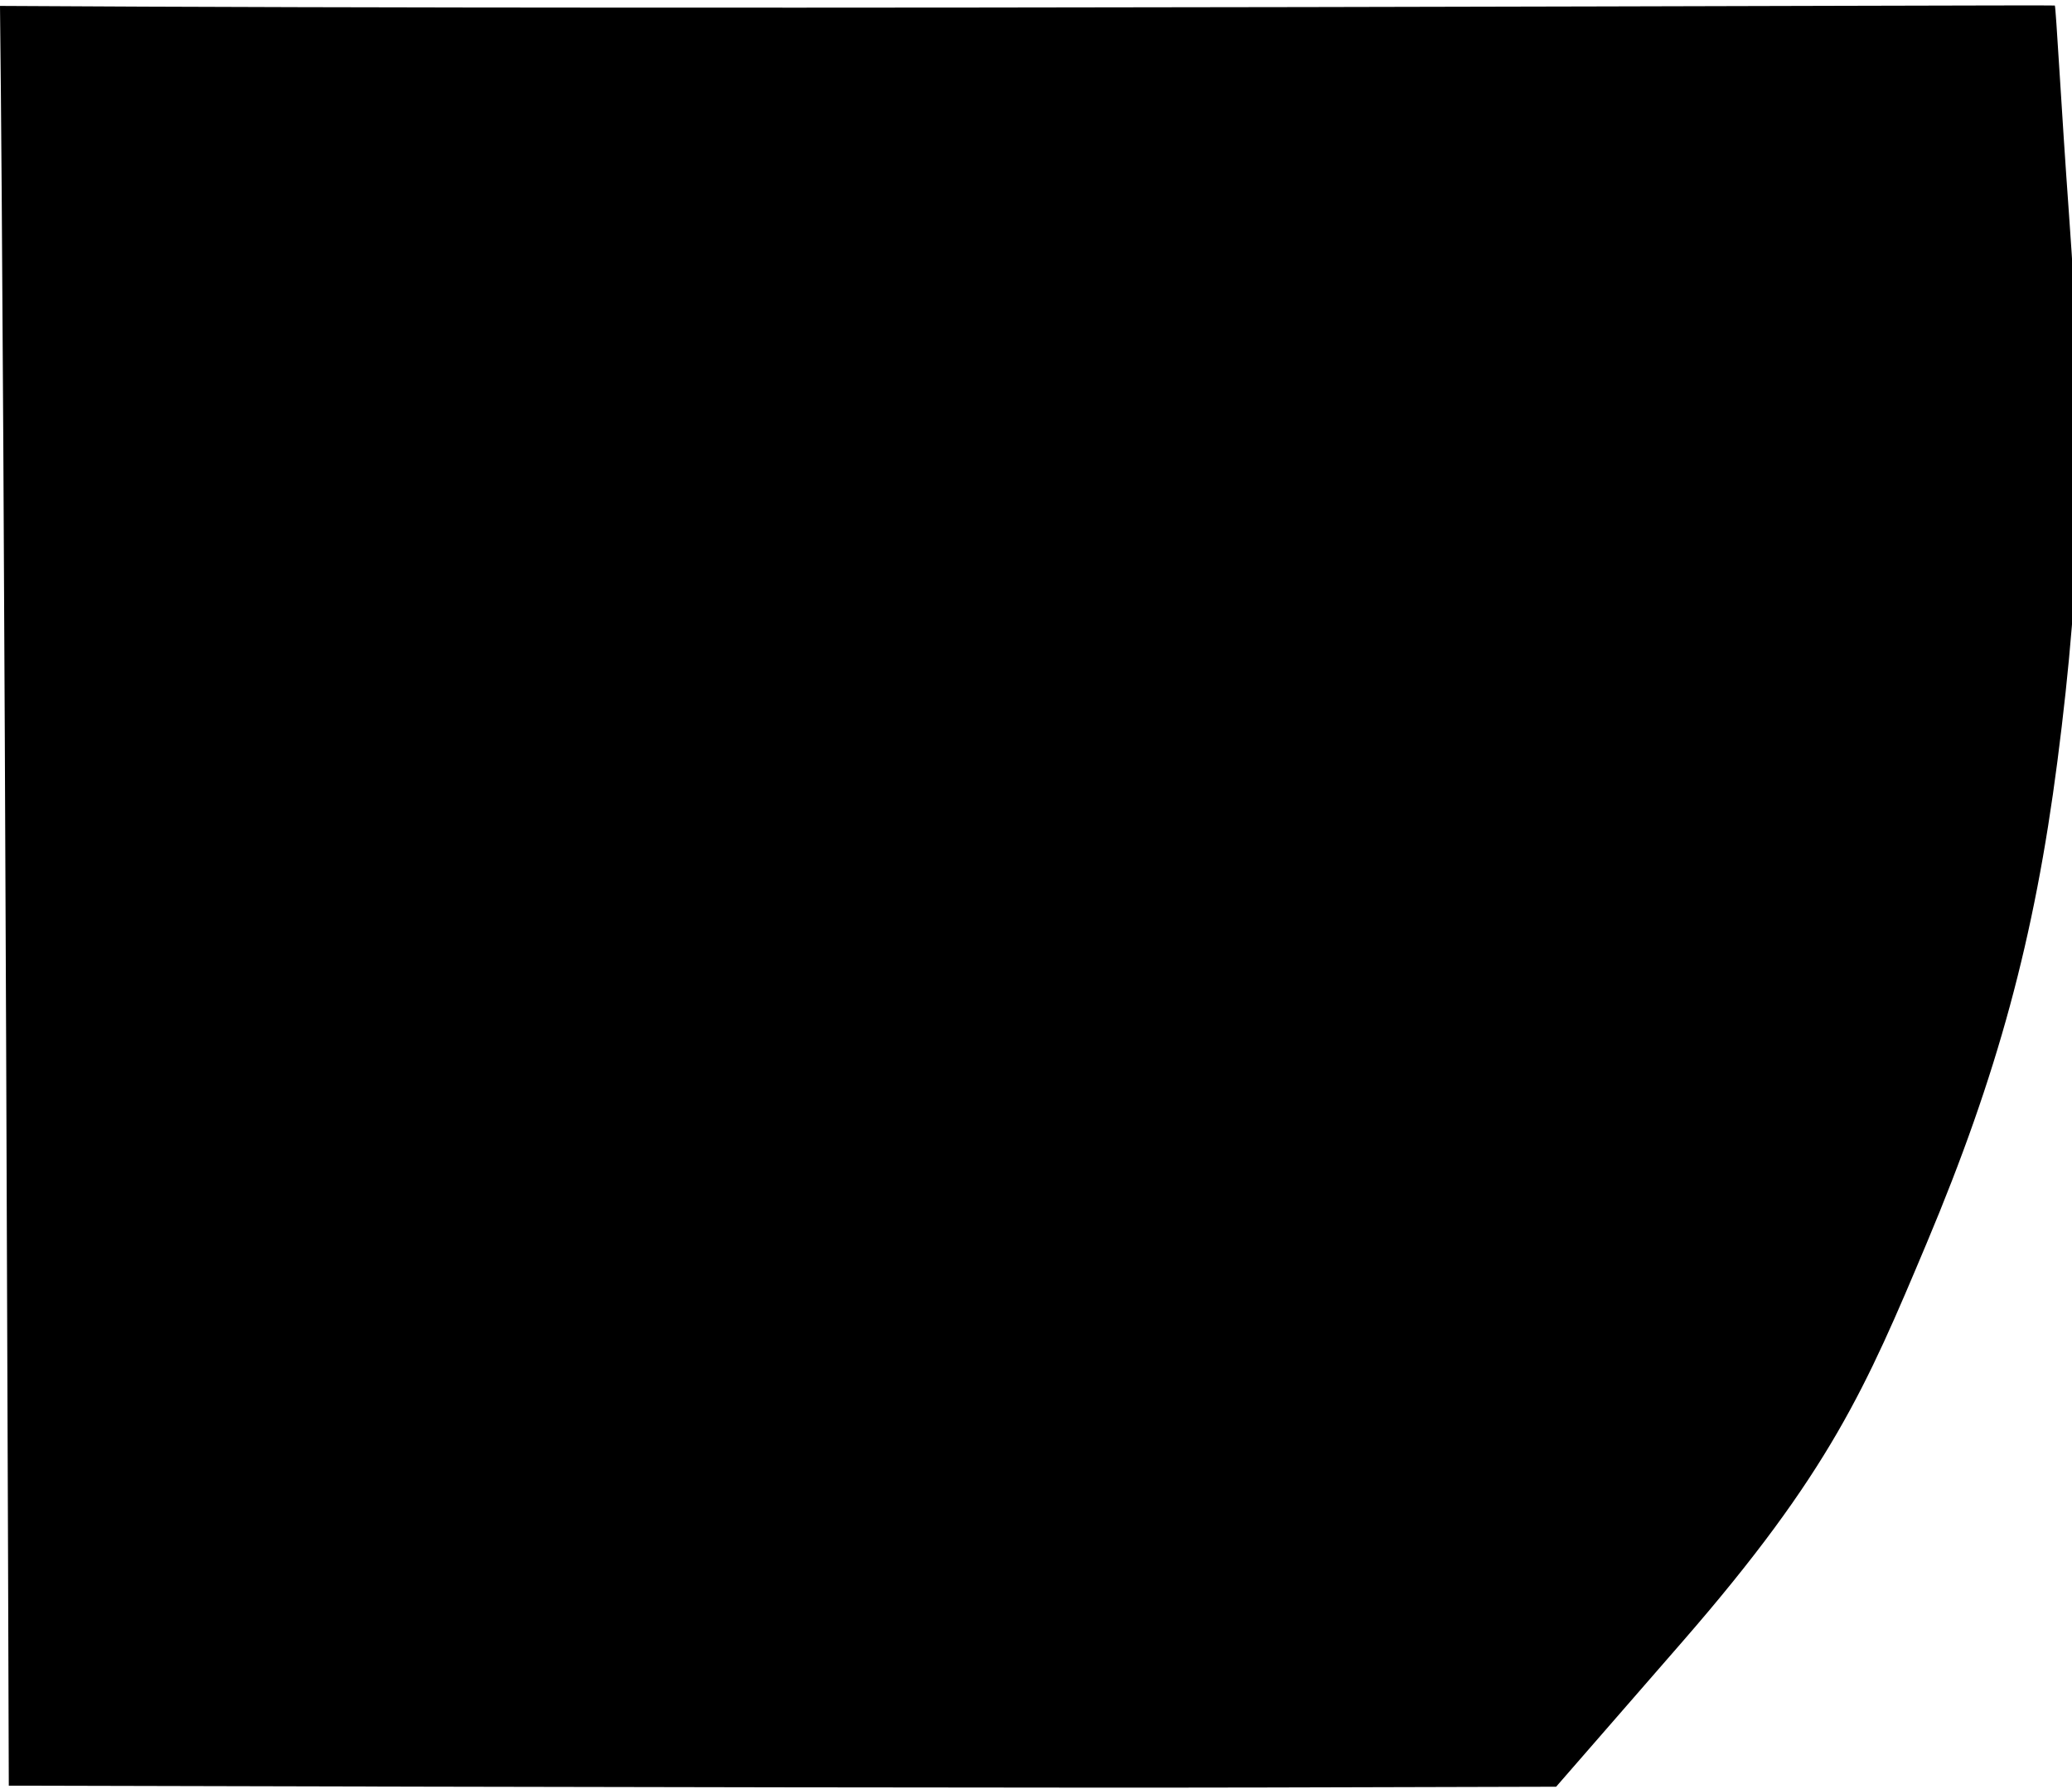
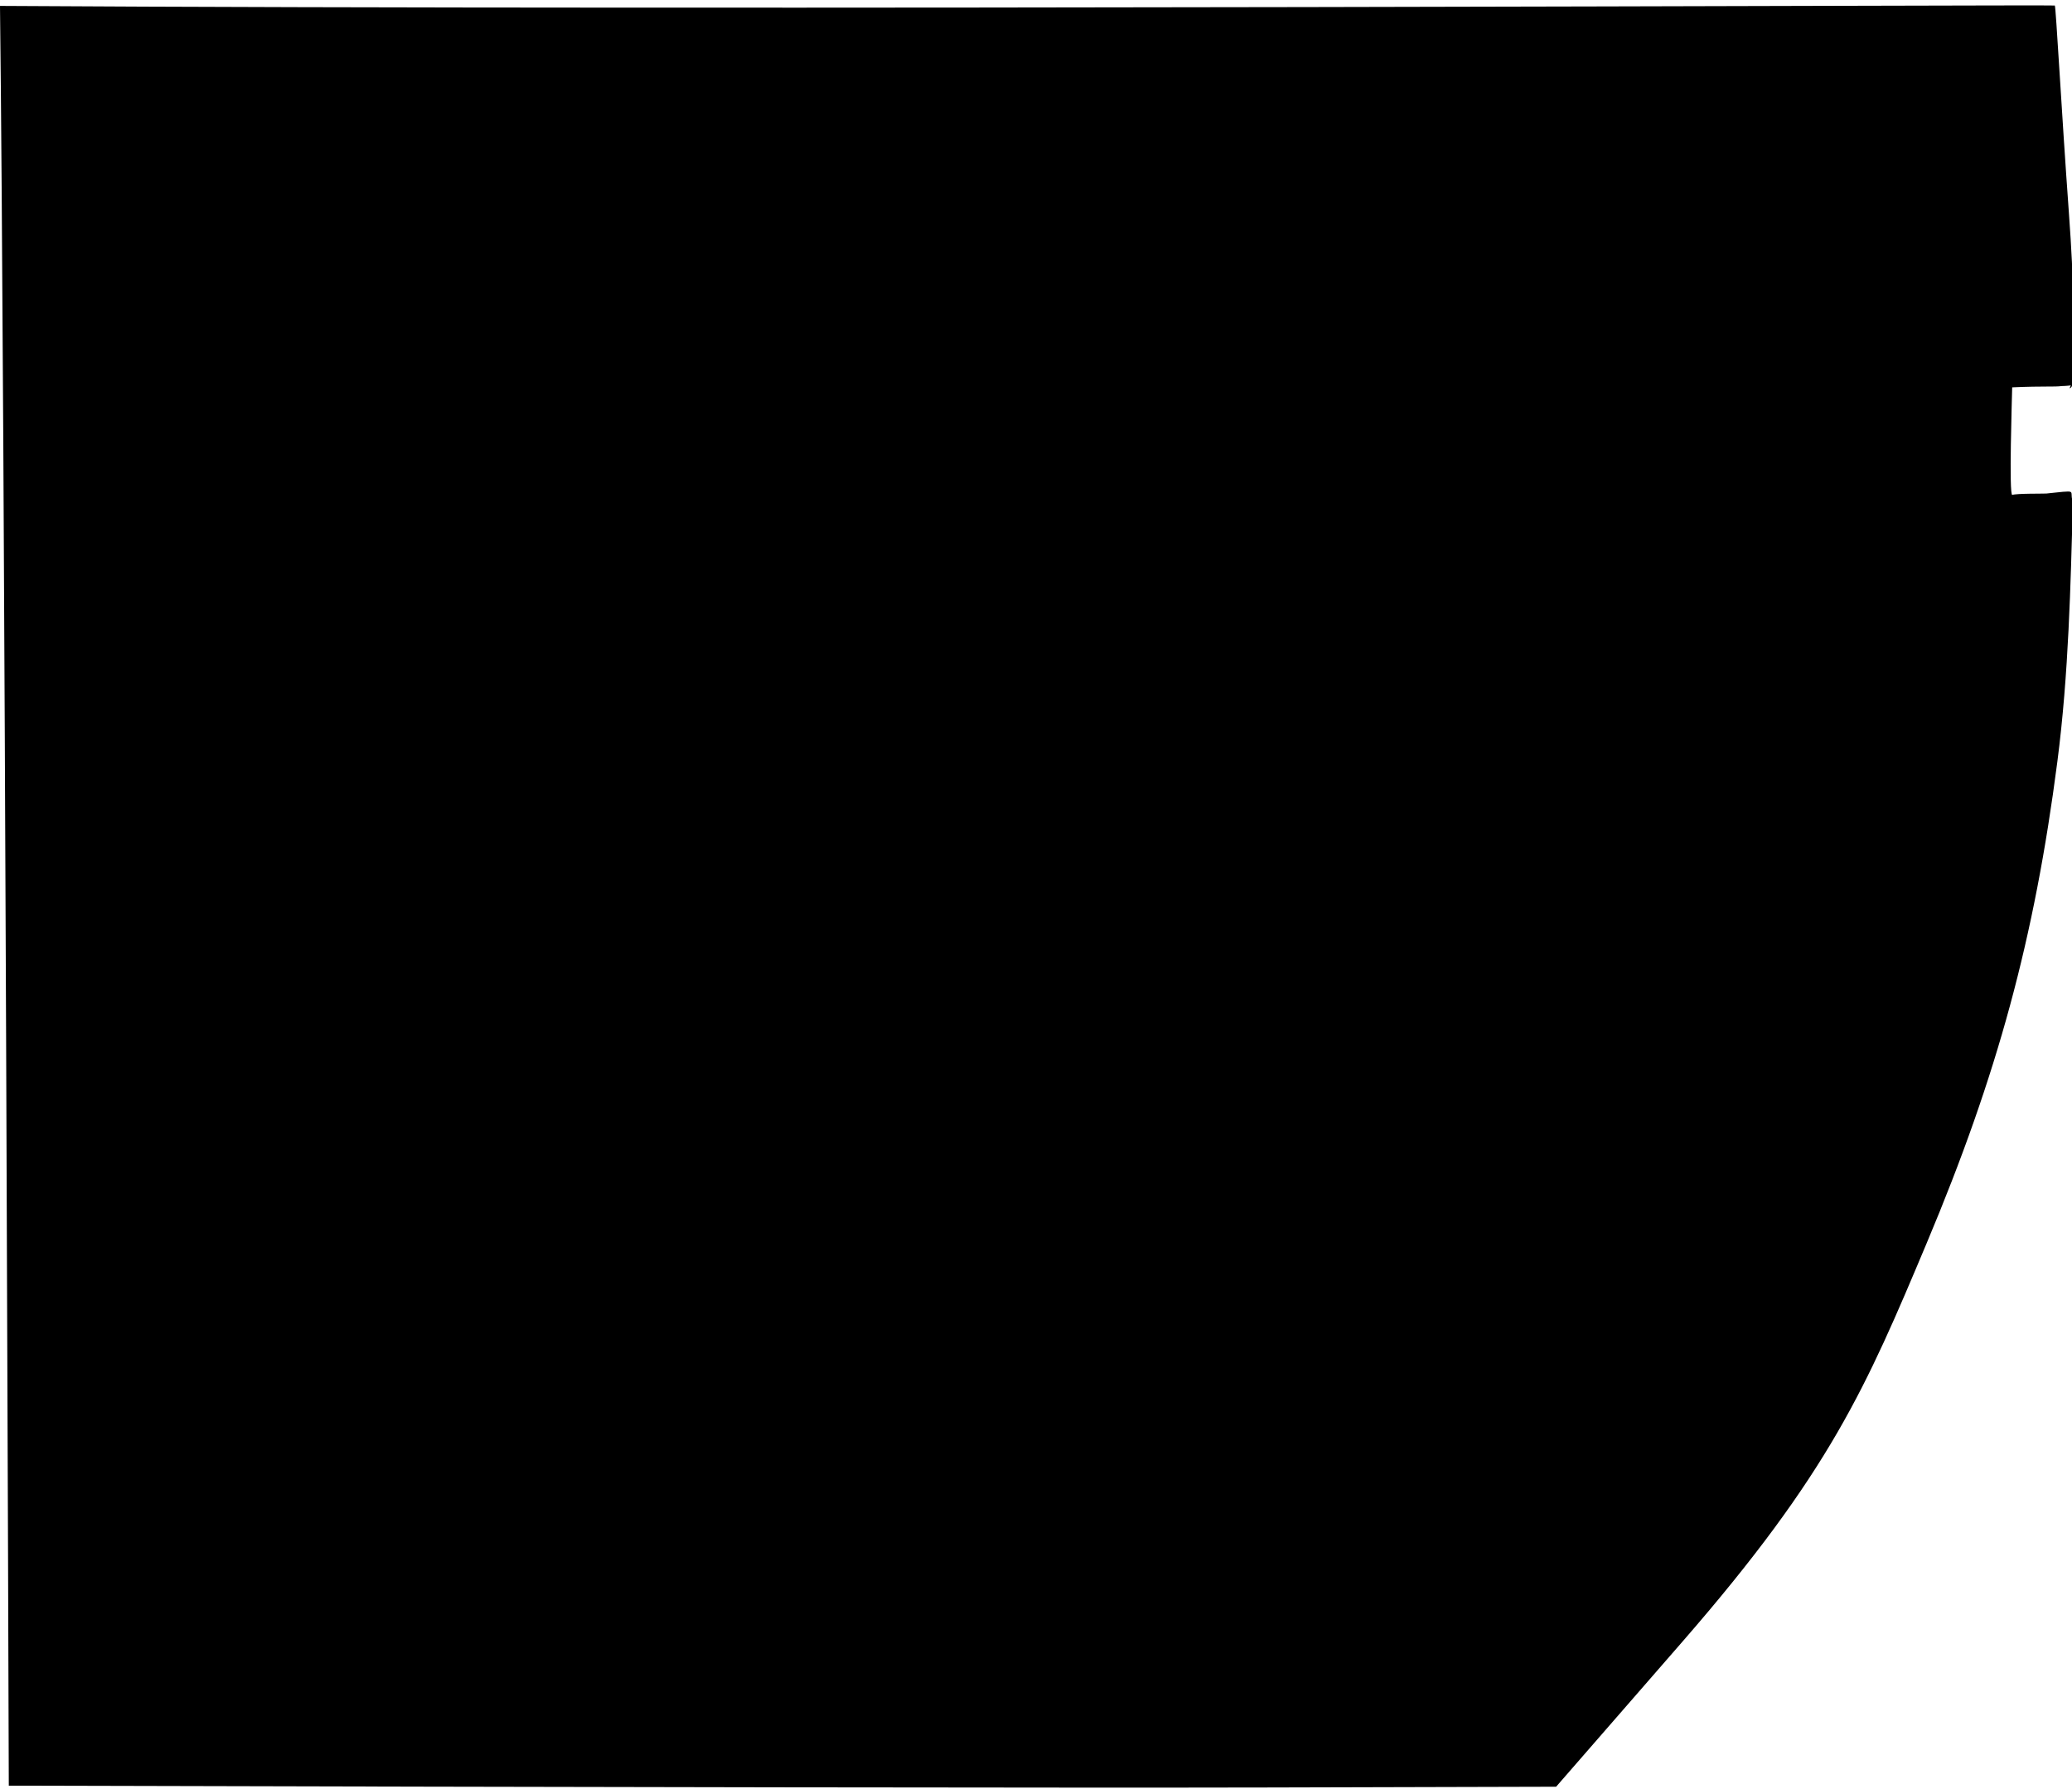
<svg xmlns="http://www.w3.org/2000/svg" version="1.1" id="svg3863" width="959.5" height="828.462" viewBox="0 0 959.5 828.462">
  <defs id="defs3867" />
-   <path style="stroke-width:3.125" d="m 4.073,827.078 c 268.142,0.705 498.538,1.065 583.545,0.841 l 132.993,-0.35 58.366,-67.047 c 68.495,-78.682 85.236,-118.126 113.25,-184.764 32.768,-77.948 49.894,-141.086 60.502,-223.048 11.422,-88.251 12.755,-151.934 5.321,-254.29 C 954.632,51.373 952.05,2.996 951.545,2.556 951.04,2.116 343.75,4.858 0,2.737 2.141,180.886 4.073,827.078 4.073,827.078 Z" id="path3924" />
+   <g id="g3900">
+     <path id="path3924" d="m 4.073,827.078 c 268.142,0.705 498.538,1.065 583.545,0.841 l 132.993,-0.35 58.366,-67.047 c 68.495,-78.682 85.236,-118.126 113.25,-184.764 32.768,-77.948 49.894,-141.086 60.502,-223.048 5.297,-40.923 6.08,-82.032 7.169,-118.695 0.045,-1.514 -0.6,-3.012 -0.589,-5.244 0.007,-1.35 -1.486,-1.07 -2.052,-1.089 -1.458,-0.05 -8.225,0.824 -9.651,0.908 -1.883,0.111 -13.617,-0.082 -15.746,0.637 -1.648,0.557 -0.127,-45.895 -0.06,-49.815 15.181,-0.666 19.233,-0.111 23.156,-0.616 0.748,0.068 3.988,-0.27 3.988,-0.27 -1.653,3.034 1.688,0.374 1.625,-3.785 -0.437,-28.511 0.026,-41.283 -2.519,-76.321 C 954.632,51.373 952.05,2.996 951.545,2.556 951.04,2.116 343.75,4.858 0,2.737 2.141,180.886 4.073,827.078 4.073,827.078 Z" style="stroke-width:3.125" />
+   </g>
</svg>
